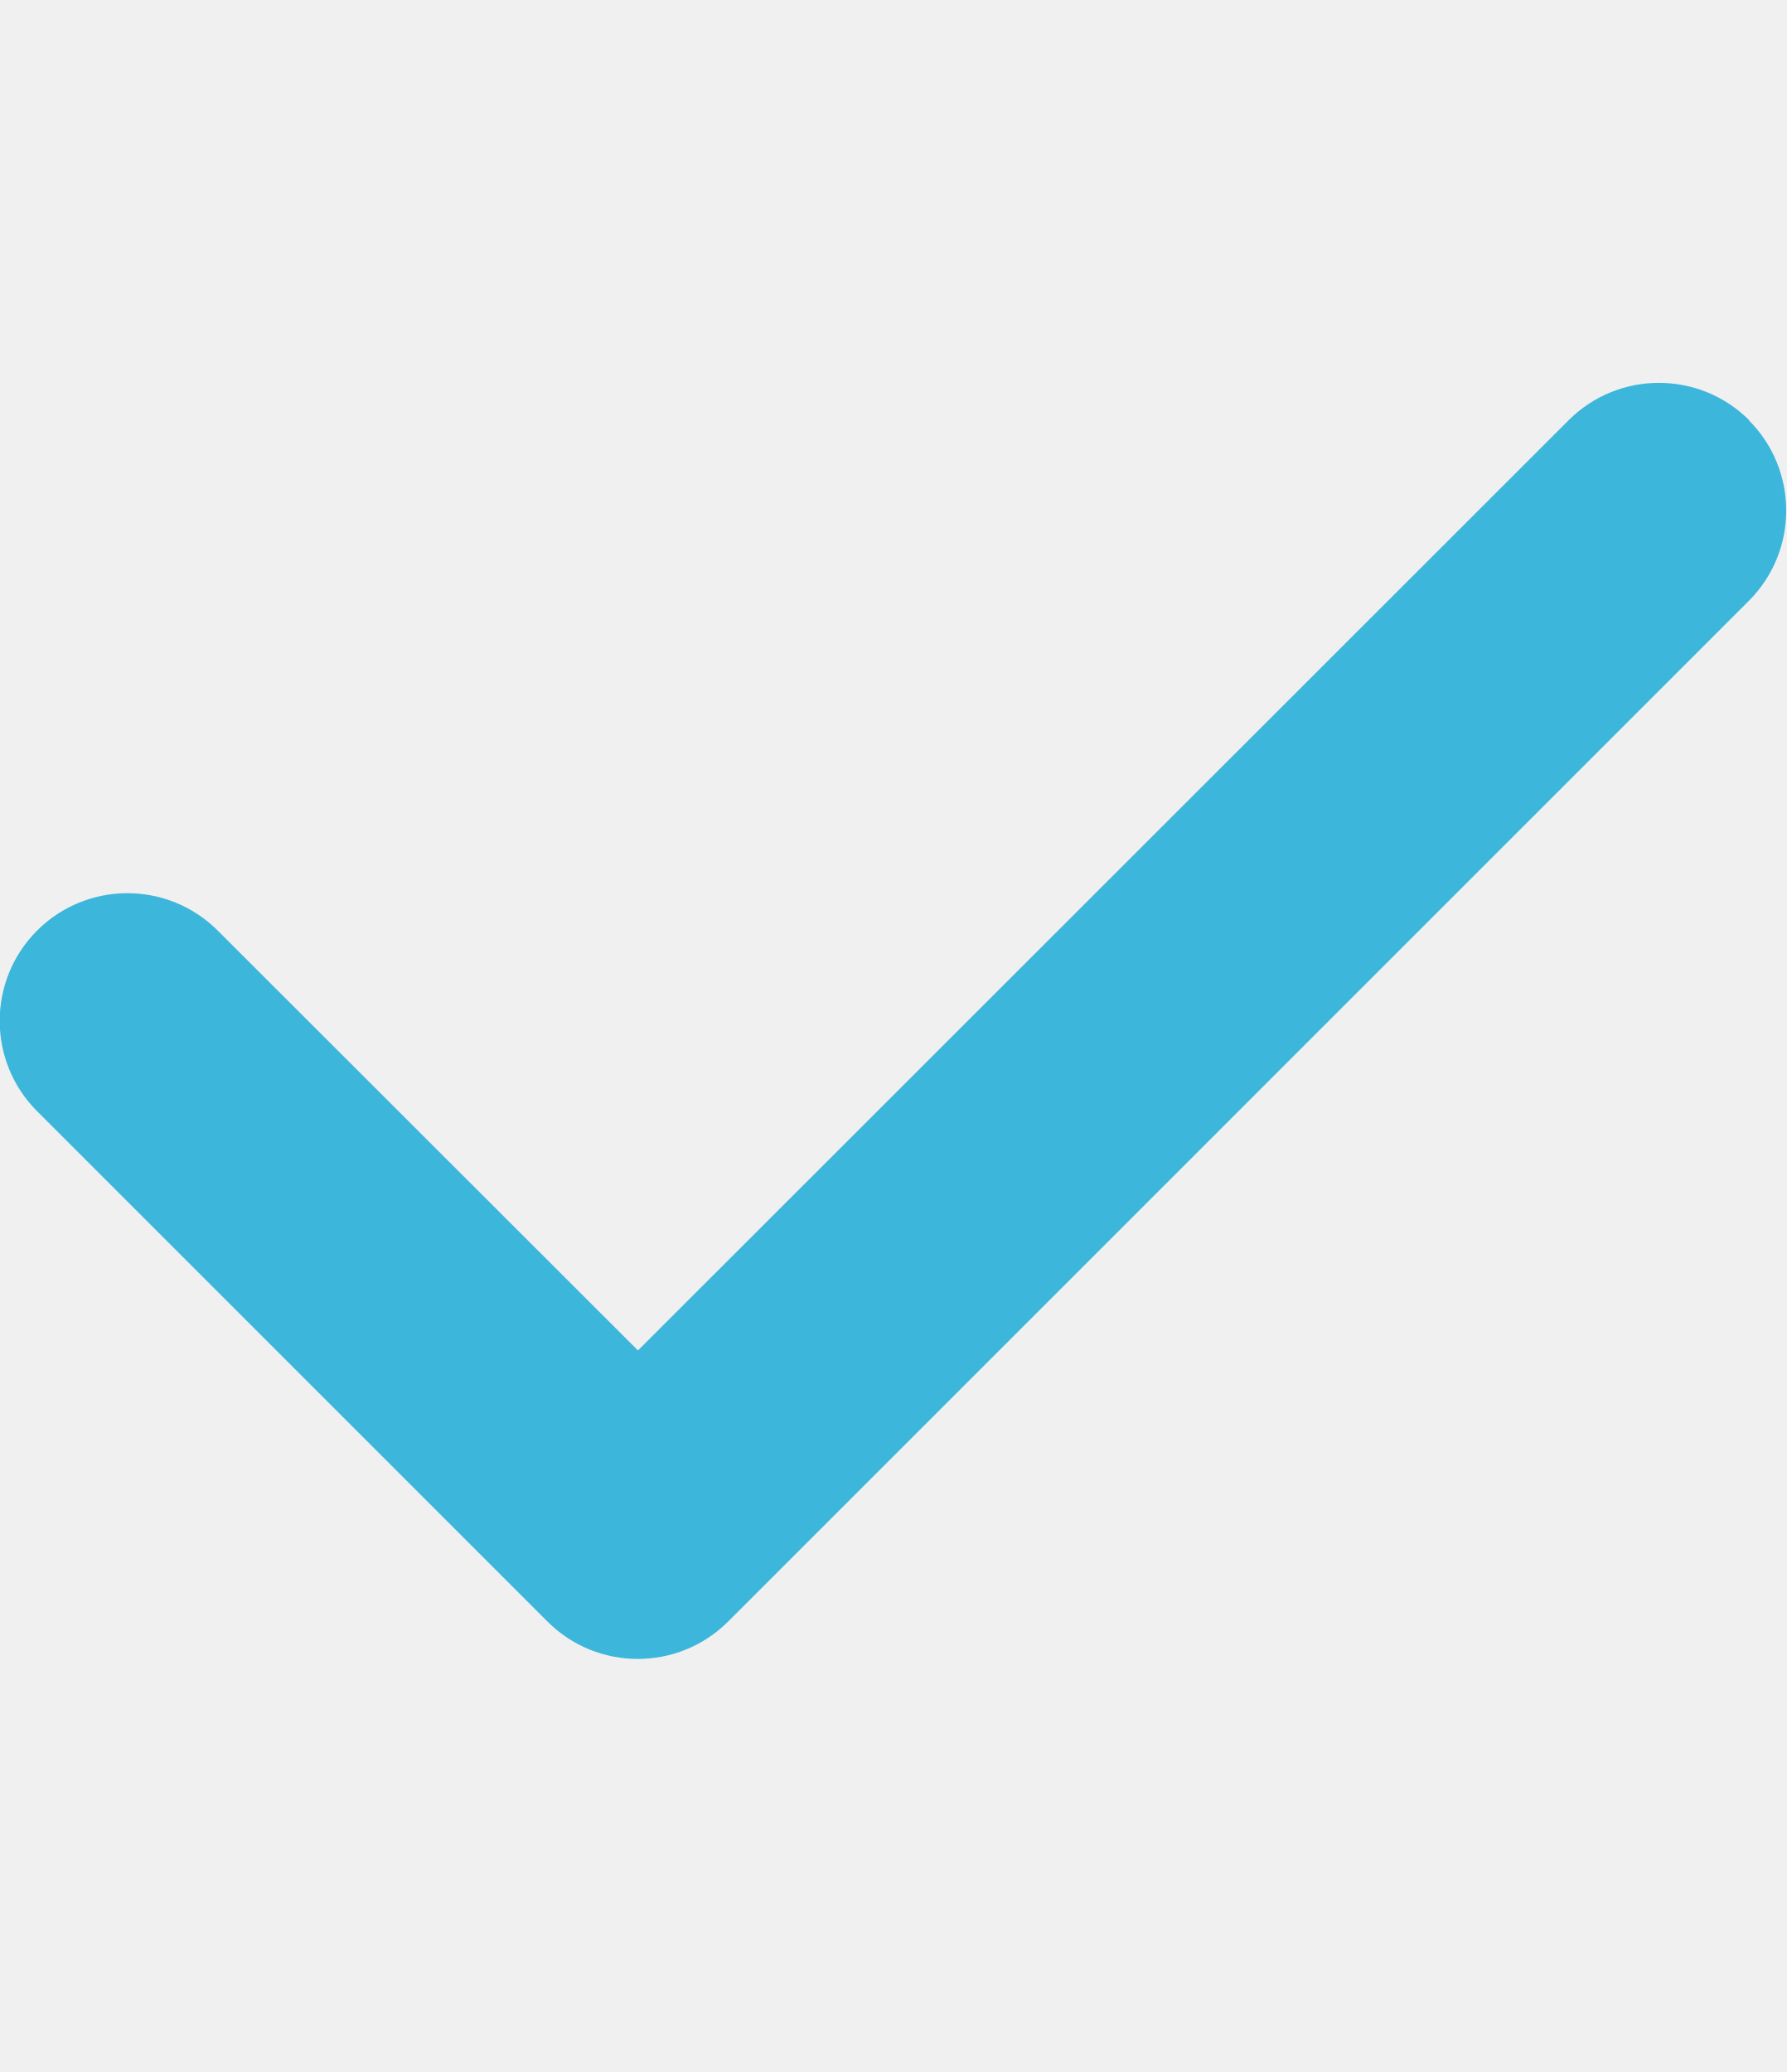
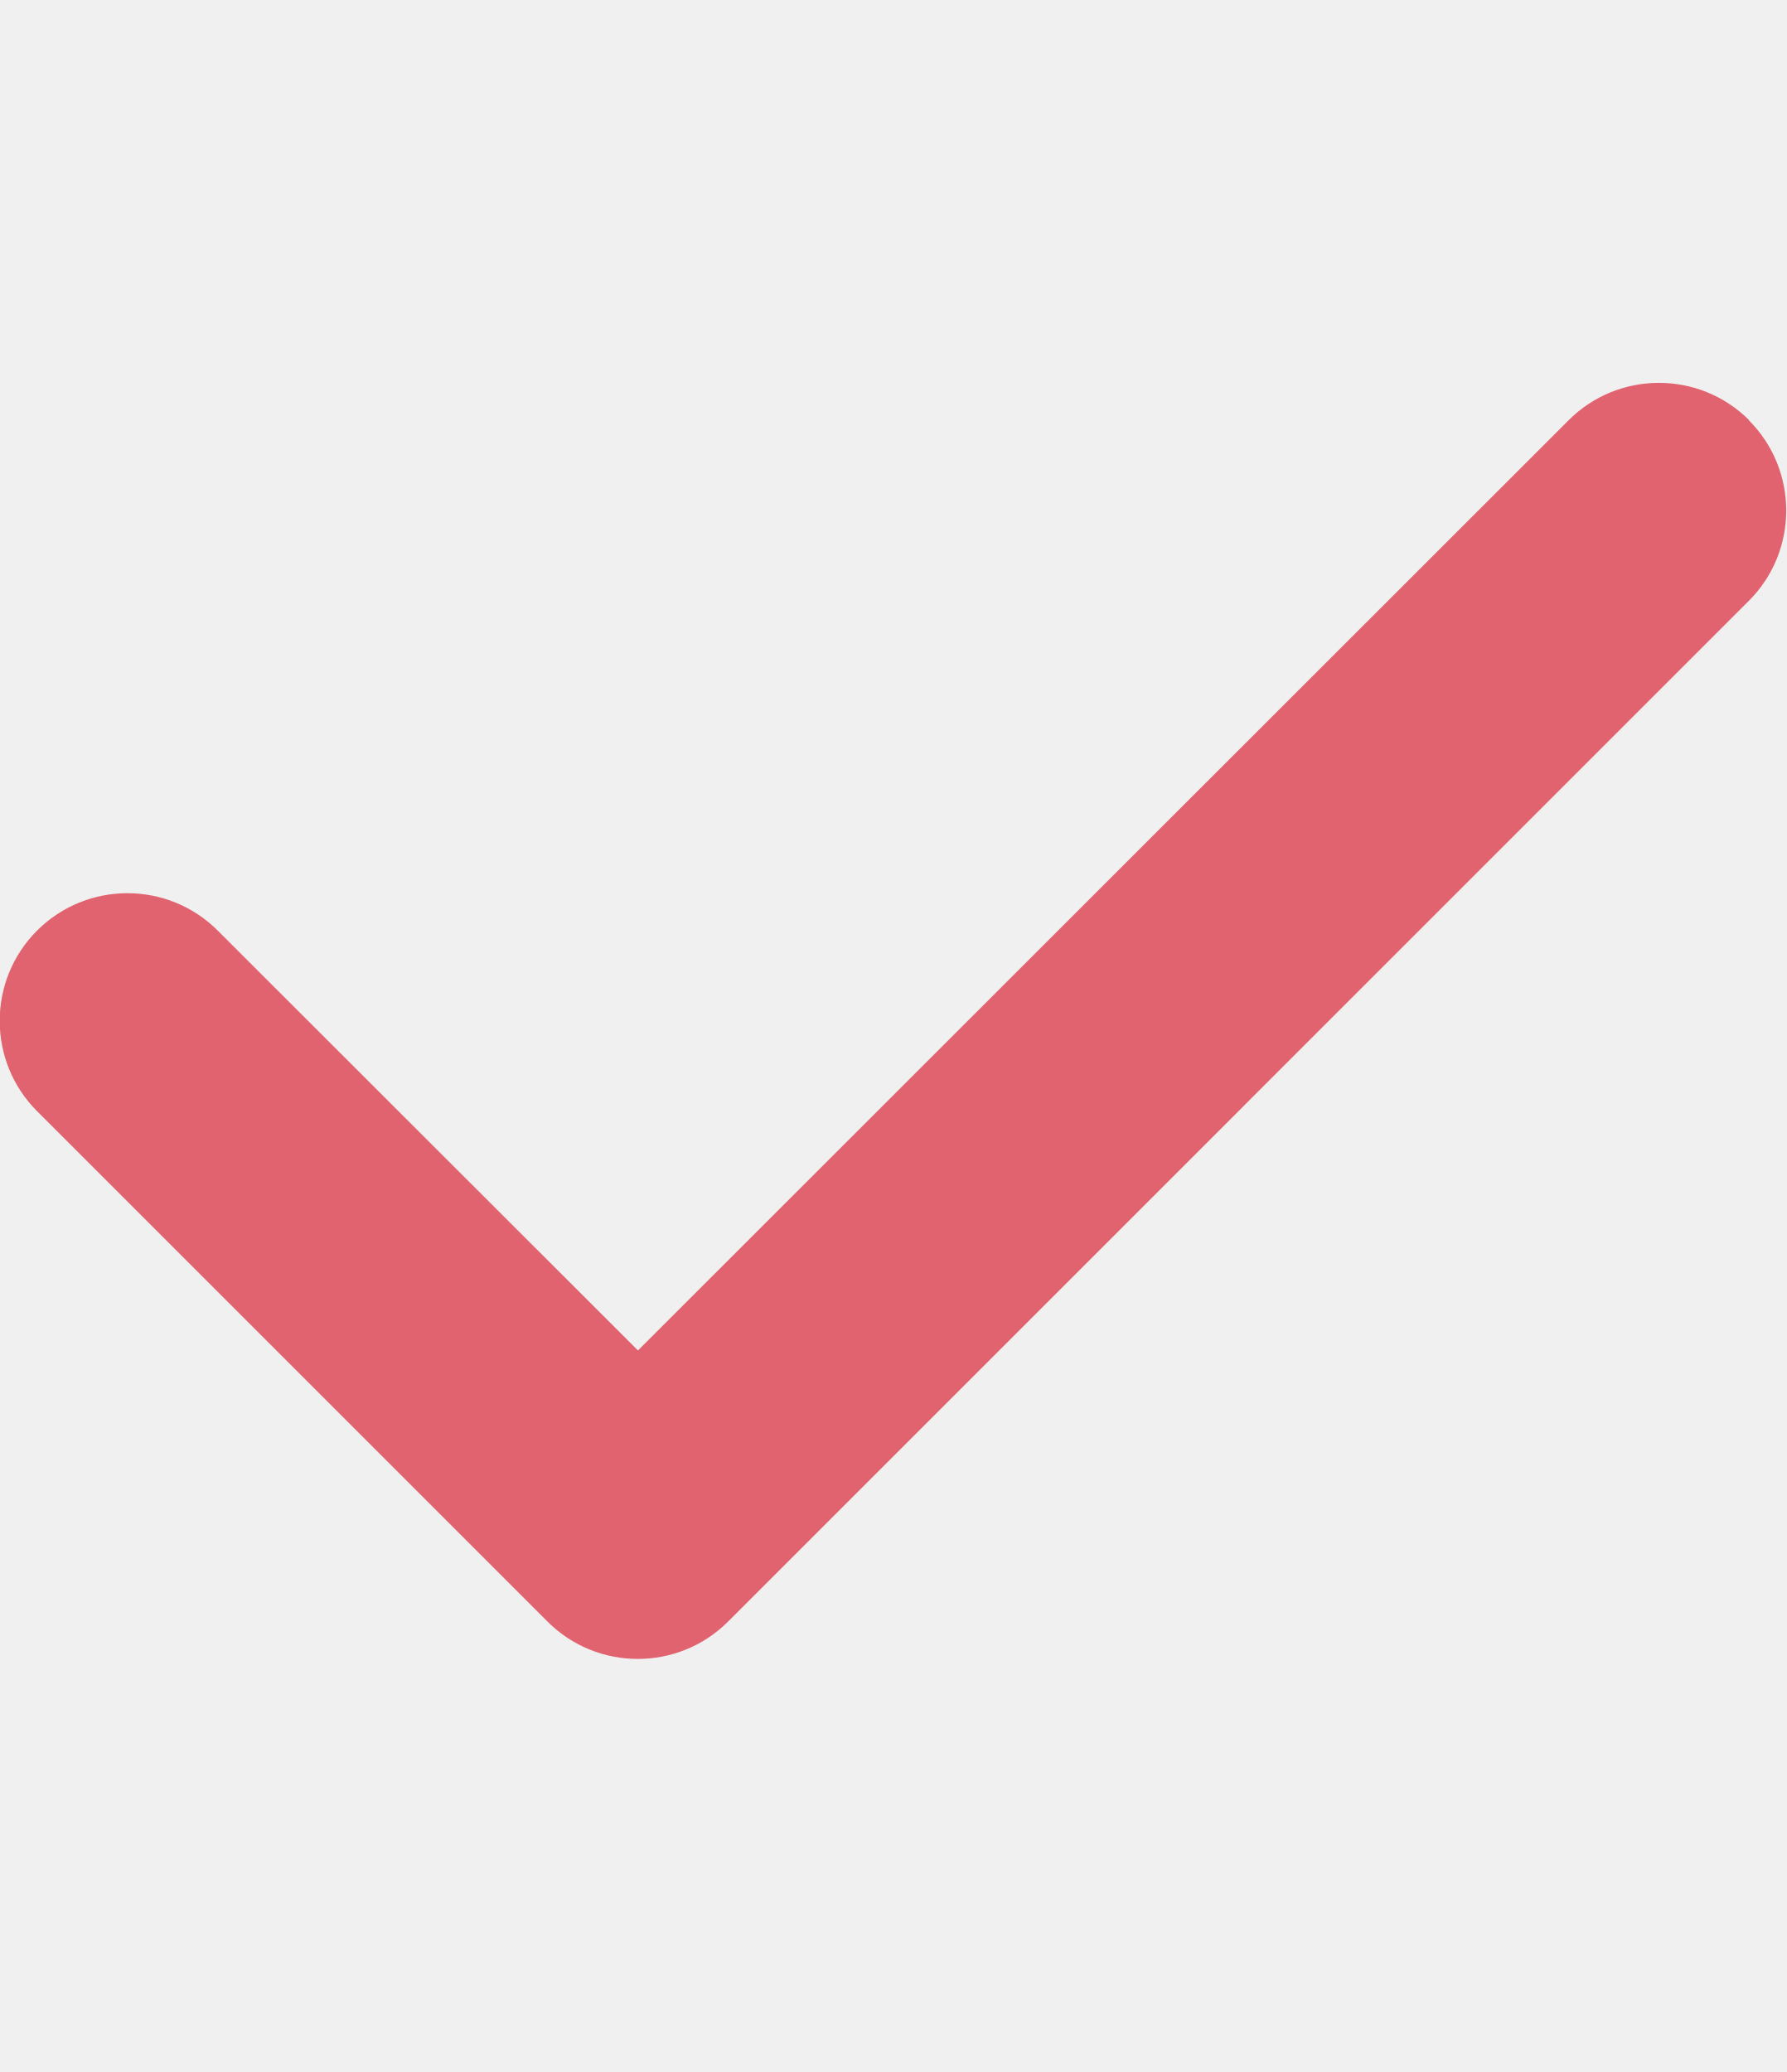
<svg xmlns="http://www.w3.org/2000/svg" width="50" height="58" viewBox="0 0 50 58" fill="none">
  <g clip-path="url(#clip0_534_1206)">
-     <path d="M48.951 11.764C50.346 13.159 50.346 15.424 48.951 16.819L20.38 45.391C18.984 46.786 16.719 46.786 15.324 45.391L1.038 31.105C-0.357 29.71 -0.357 27.444 1.038 26.049C2.433 24.654 4.699 24.654 6.094 26.049L17.857 37.802L43.906 11.764C45.301 10.368 47.567 10.368 48.962 11.764H48.951Z" fill="#00a3d3" fill-opacity="0.75" />
+     <path d="M48.951 11.764C50.346 13.159 50.346 15.424 48.951 16.819L20.38 45.391C18.984 46.786 16.719 46.786 15.324 45.391L1.038 31.105C-0.357 29.71 -0.357 27.444 1.038 26.049C2.433 24.654 4.699 24.654 6.094 26.049L17.857 37.802L43.906 11.764C45.301 10.368 47.567 10.368 48.962 11.764H48.951Z" fill="#dc3545" fill-opacity="0.75" />
  </g>
  <defs>
    <clipPath id="clip0_534_1206">
      <rect width="50" height="57.143" fill="white" />
    </clipPath>
  </defs>
</svg>
